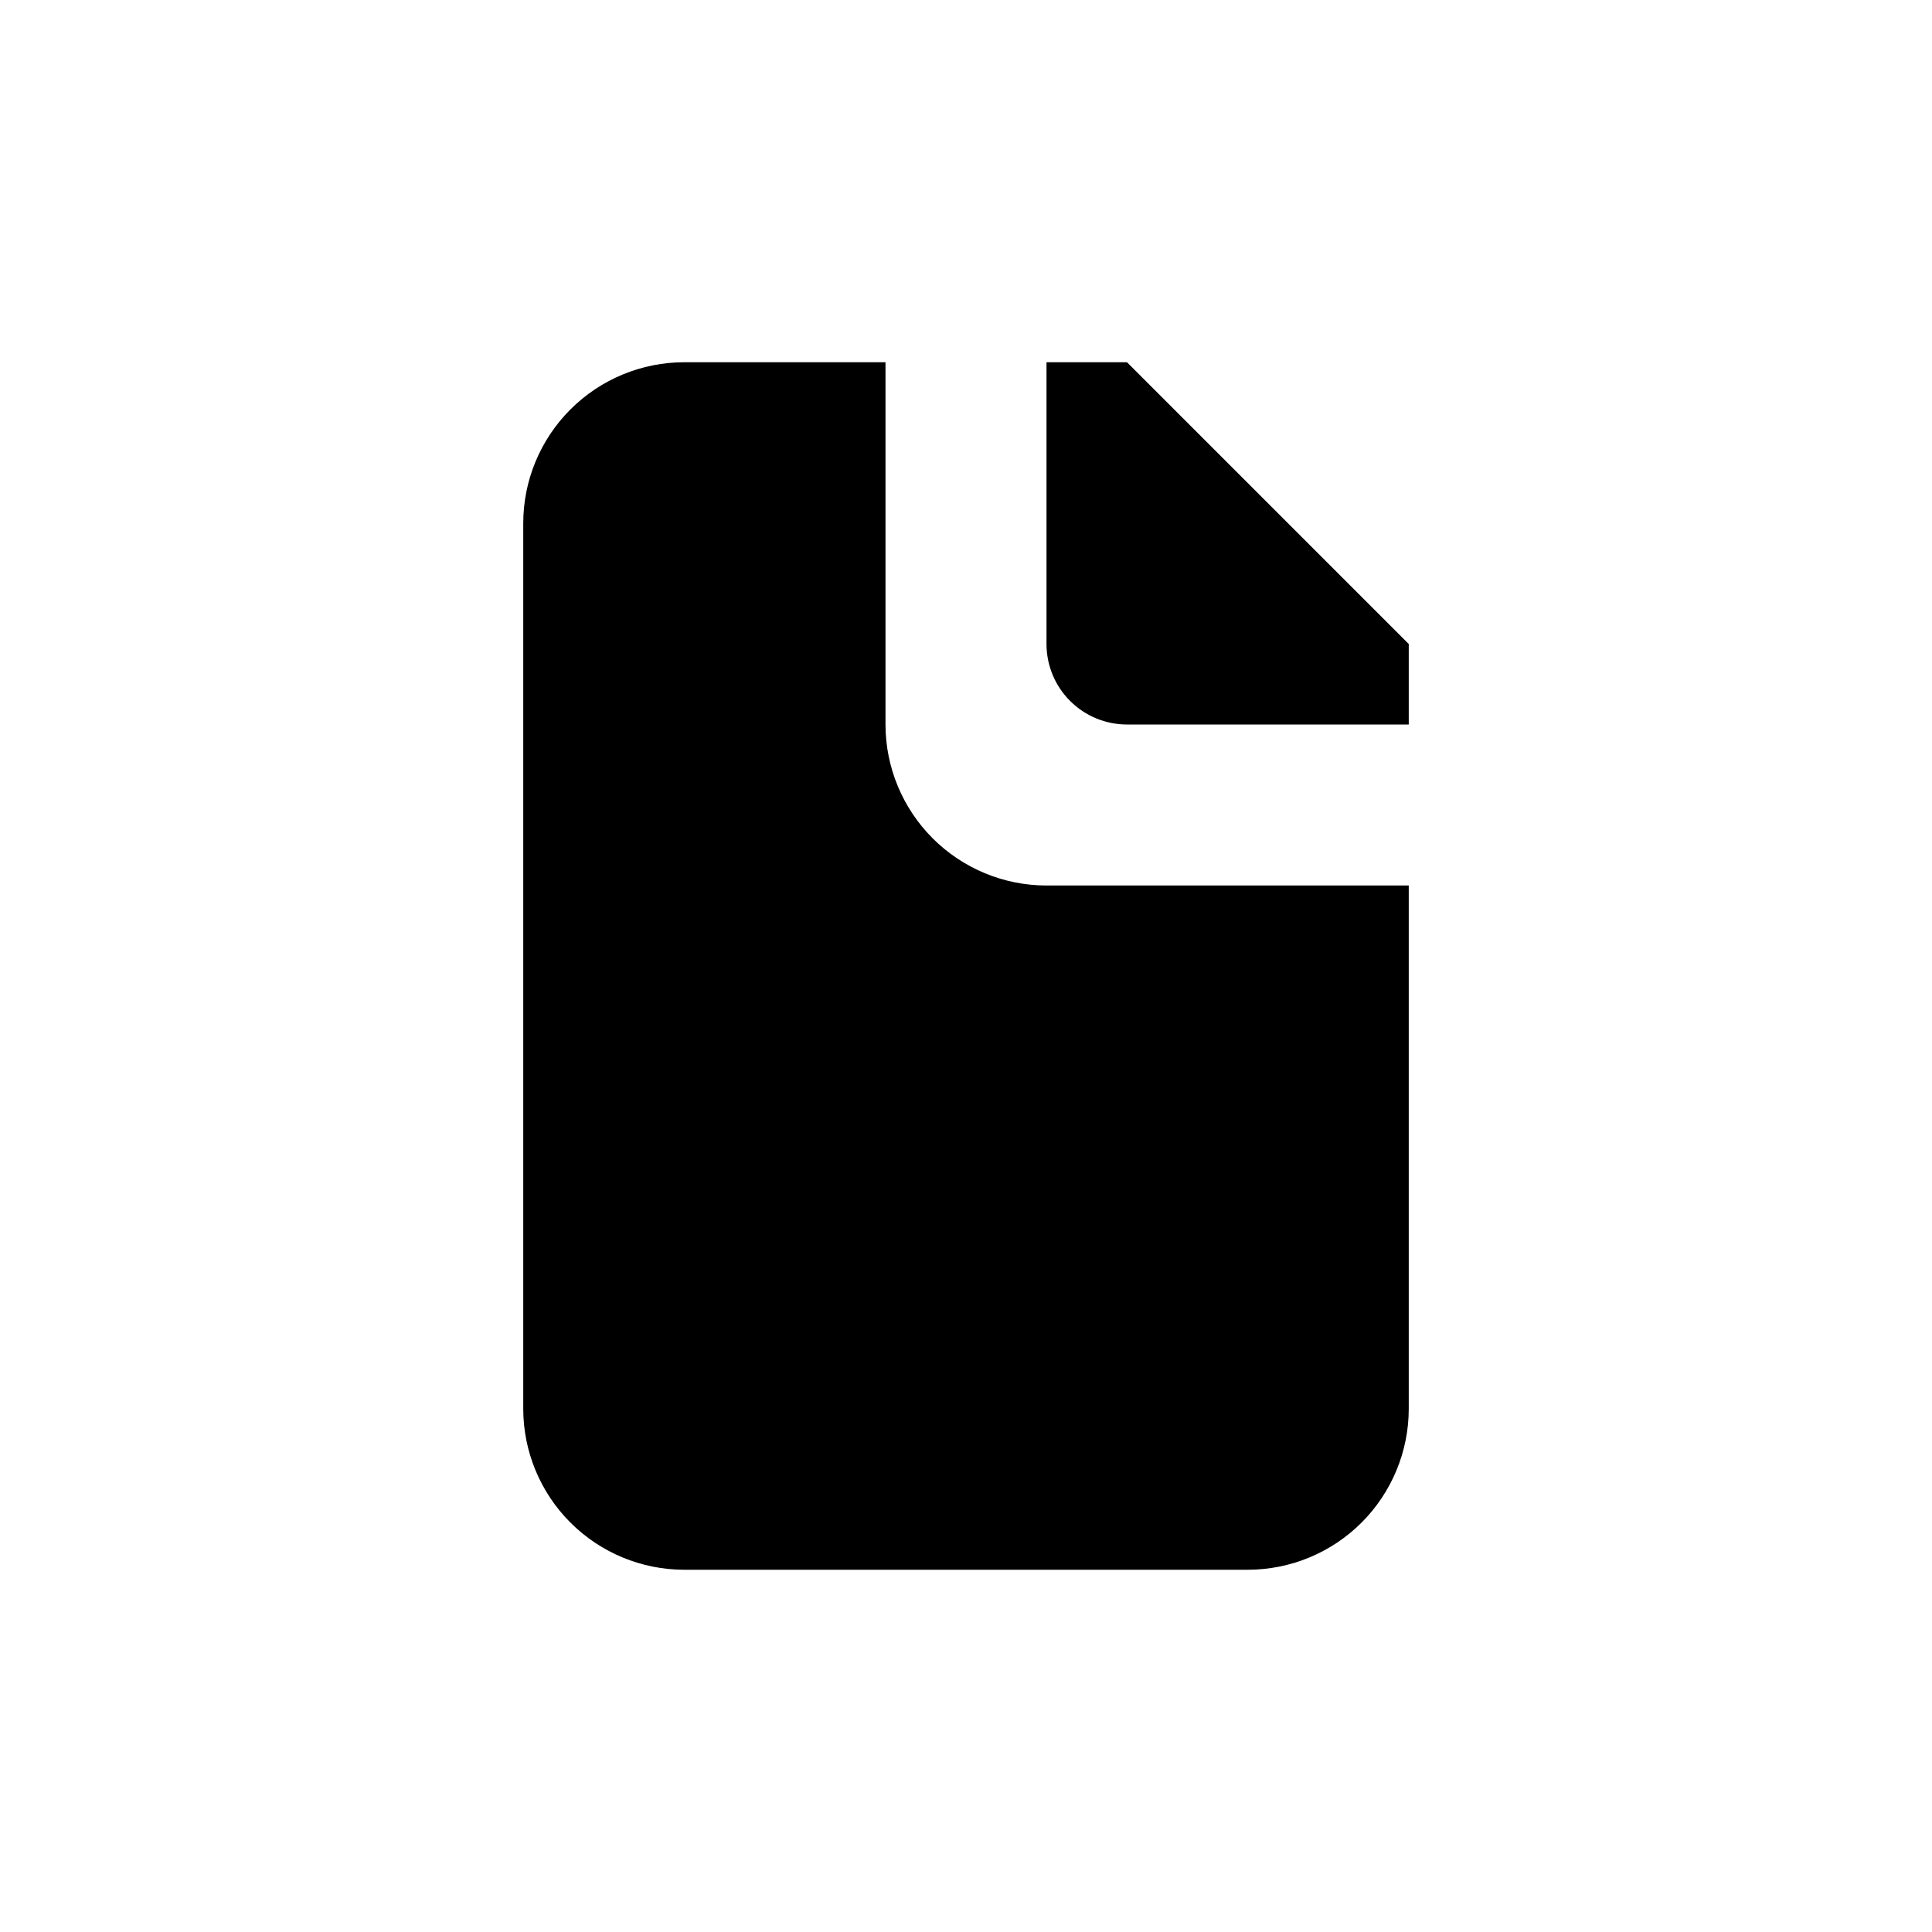
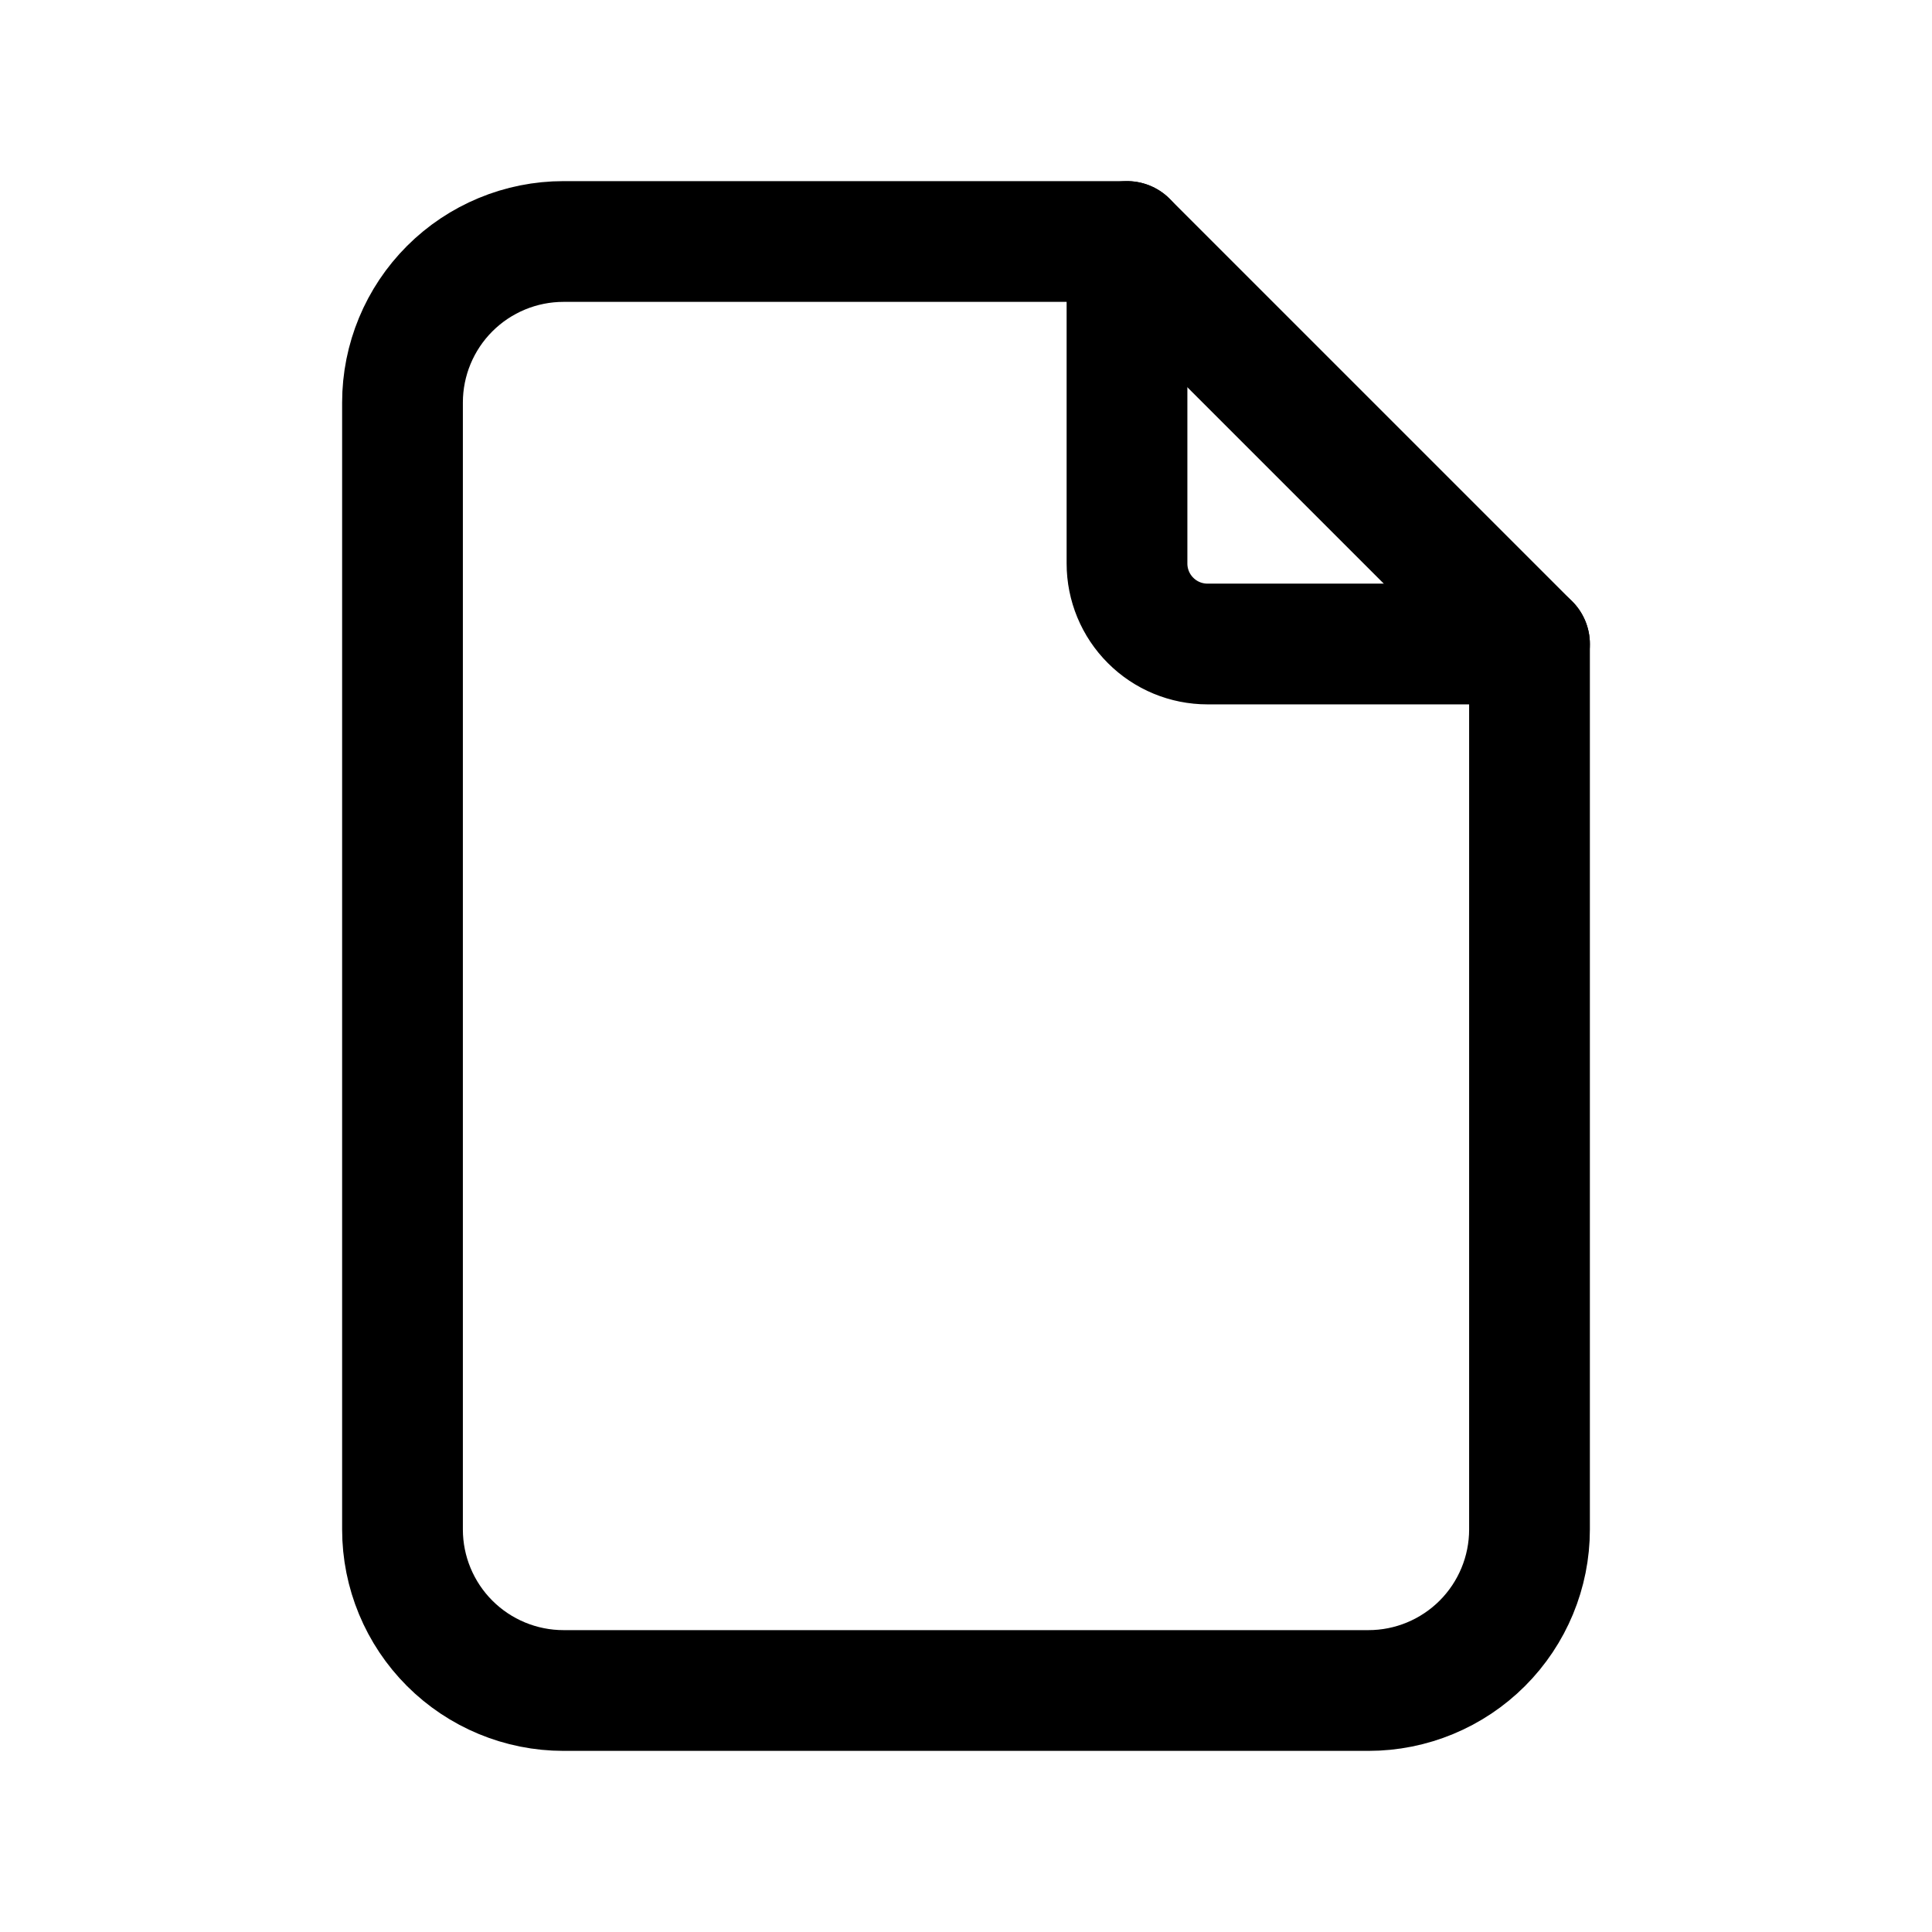
<svg xmlns="http://www.w3.org/2000/svg" width="1.5em" height="1.5em" fill="none" viewBox="0 0 24 24">
-   <path fill="currentColor" fill-rule="evenodd" d="M11 4.5V9C11 9.53 11.211 10.039 11.586 10.414C11.961 10.789 12.47 11 13 11H17.5V17.5C17.5 18.03 17.289 18.539 16.914 18.914C16.539 19.289 16.03 19.5 15.5 19.5H8.5C7.97 19.5 7.461 19.289 7.086 18.914C6.711 18.539 6.5 18.03 6.5 17.5V6.5C6.5 5.97 6.711 5.461 7.086 5.086C7.461 4.711 7.97 4.5 8.5 4.5H11ZM13 4.5H14L17.5 8V9H14C13.735 9 13.48 8.895 13.293 8.707C13.105 8.52 13 8.265 13 8V4.5Z" clip-rule="evenodd" />
+   <g clip-path="url(#clip0_39_248)">
+     <path stroke="currentColor" stroke-linecap="round" stroke-linejoin="round" stroke-width="1.5" d="M14 3V7C14 7.265 14.105 7.52 14.293 7.707C14.48 7.895 14.735 8 15 8H19" />
+     <path stroke="currentColor" stroke-linecap="round" stroke-linejoin="round" stroke-width="1.5" d="M17 21H7C6.47 21 5.961 20.789 5.586 20.414C5.211 20.039 5 19.53 5 19V5C5 4.47 5.211 3.961 5.586 3.586C5.961 3.211 6.47 3 7 3H14L19 8V19C19 19.53 18.789 20.039 18.414 20.414C18.039 20.789 17.53 21 17 21Z" />
+   </g>
+   <defs>
+     <clipPath id="clip0_39_248">
+       <rect width="24" height="24" fill="currentColor" />
+     </clipPath>
+   </defs>
</svg>
